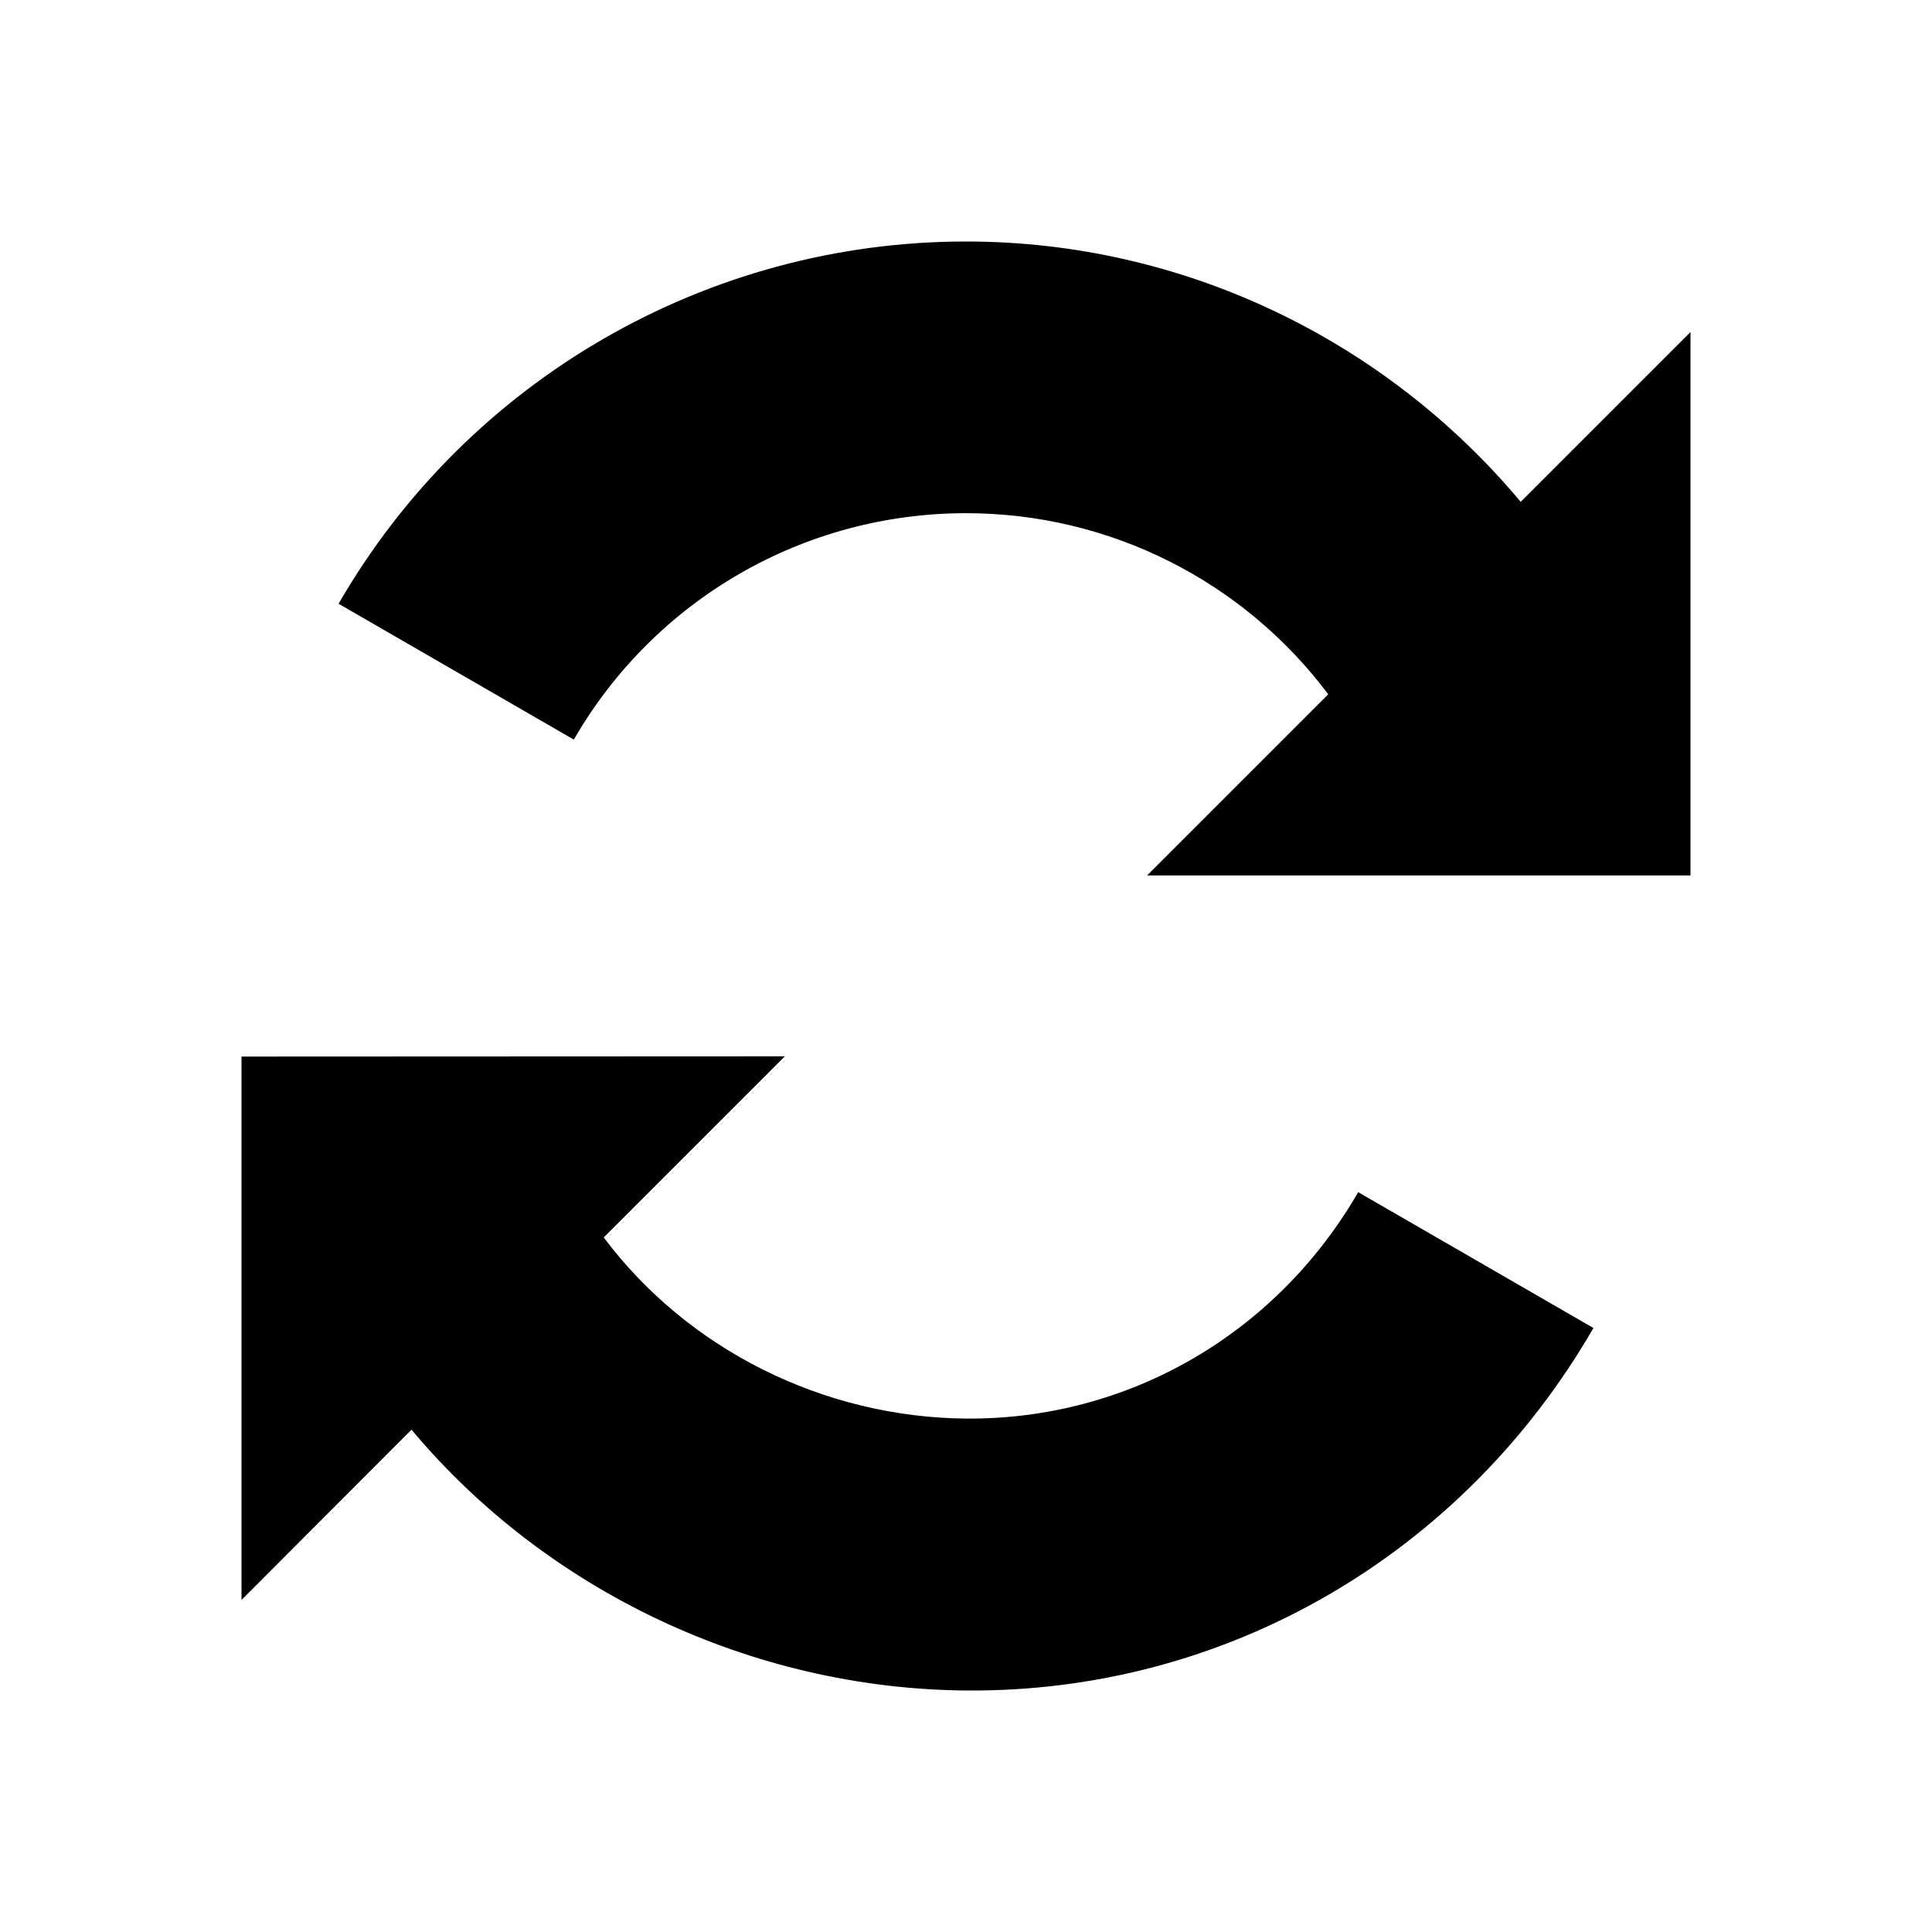
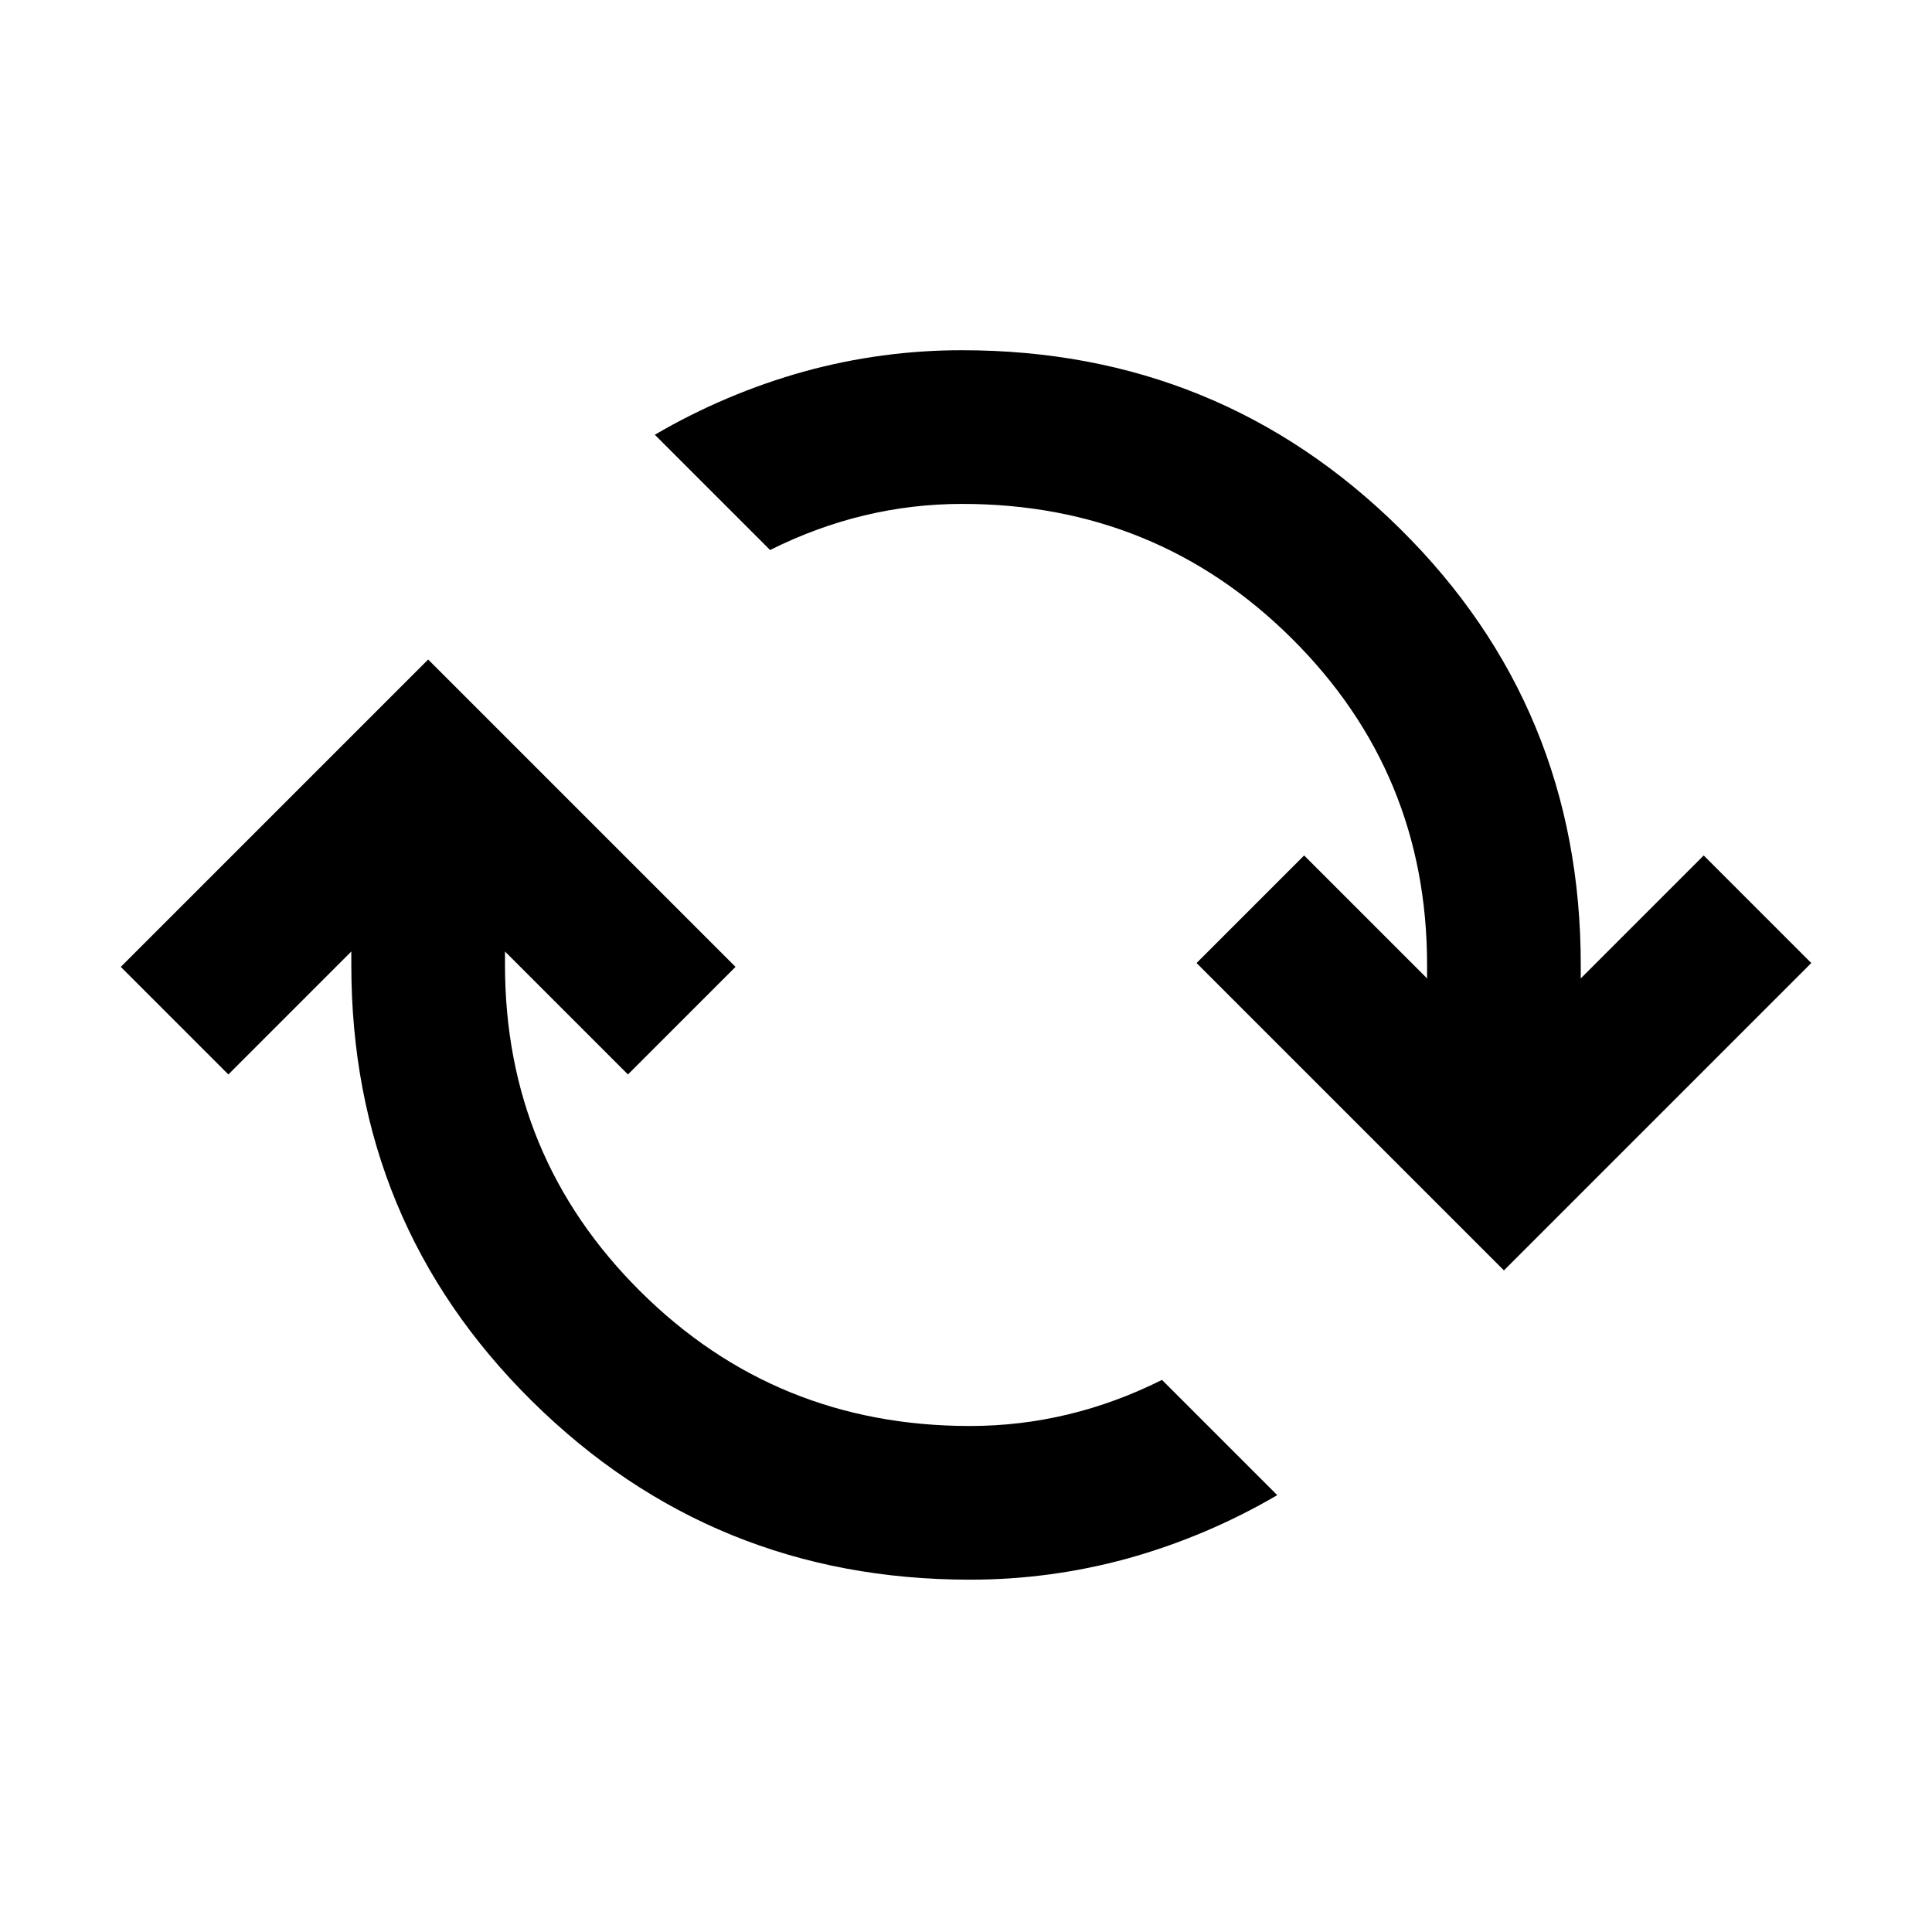
- <svg xmlns="http://www.w3.org/2000/svg" viewBox="0 0 16 16" width="16" version="1.1" height="16">
-   <path d="m8 2c-2.142 0-4.125 1.145-5.196 3l1.948 1.125c0.671-1.162 1.906-1.875 3.248-1.875 1.191 0 2.297 0.562 3 1.5l-1.5 1.5h4.5v-4.5l-1.406 1.406c-1.129-1.348-2.802-2.156-4.594-2.156z" />
-   <path d="m2 8.75v4.5l1.408-1.41c1.116 1.334 2.817 2.145 4.592 2.16 2.16 0.018 4.116-1.132 5.196-3.002l-1.948-1.125c-0.677 1.171-1.901 1.886-3.248 1.875-1.18-0.01-2.305-0.572-3-1.5l1.5-1.5z" />
+ <svg xmlns="http://www.w3.org/2000/svg" viewBox="0 0 16 16" height="16" width="16" xml:space="preserve" style="fill-rule:evenodd;clip-rule:evenodd;stroke-linejoin:round;stroke-miterlimit:2">
+   <path d="M12.05 20c-2.233 0-4.133-.775-5.7-2.325C4.783 16.125 4 14.233 4 12v-.175l-1.6 1.6-1.4-1.4 4-4 4 4-1.4 1.4-1.6-1.6V12c0 1.667.588 3.083 1.763 4.25C8.938 17.417 10.367 18 12.05 18c.433 0 .858-.05 1.275-.15.417-.1.825-.25 1.225-.45l1.5 1.5a8.212 8.212 0 0 1-1.95.825 7.711 7.711 0 0 1-2.05.275ZM19 15.975l-4-4 1.4-1.4 1.6 1.6V12c0-1.667-.587-3.083-1.762-4.25C15.063 6.583 13.633 6 11.95 6c-.433 0-.858.05-1.275.15-.417.1-.825.25-1.225.45l-1.5-1.5a8.212 8.212 0 0 1 1.95-.825A7.711 7.711 0 0 1 11.95 4c2.233 0 4.133.775 5.7 2.325C19.217 7.875 20 9.767 20 12v.175l1.6-1.6 1.4 1.4-4 4Z" style="fill-rule:nonzero" transform="matrix(.63636 0 0 .63636 .364 .355)" />
</svg>
